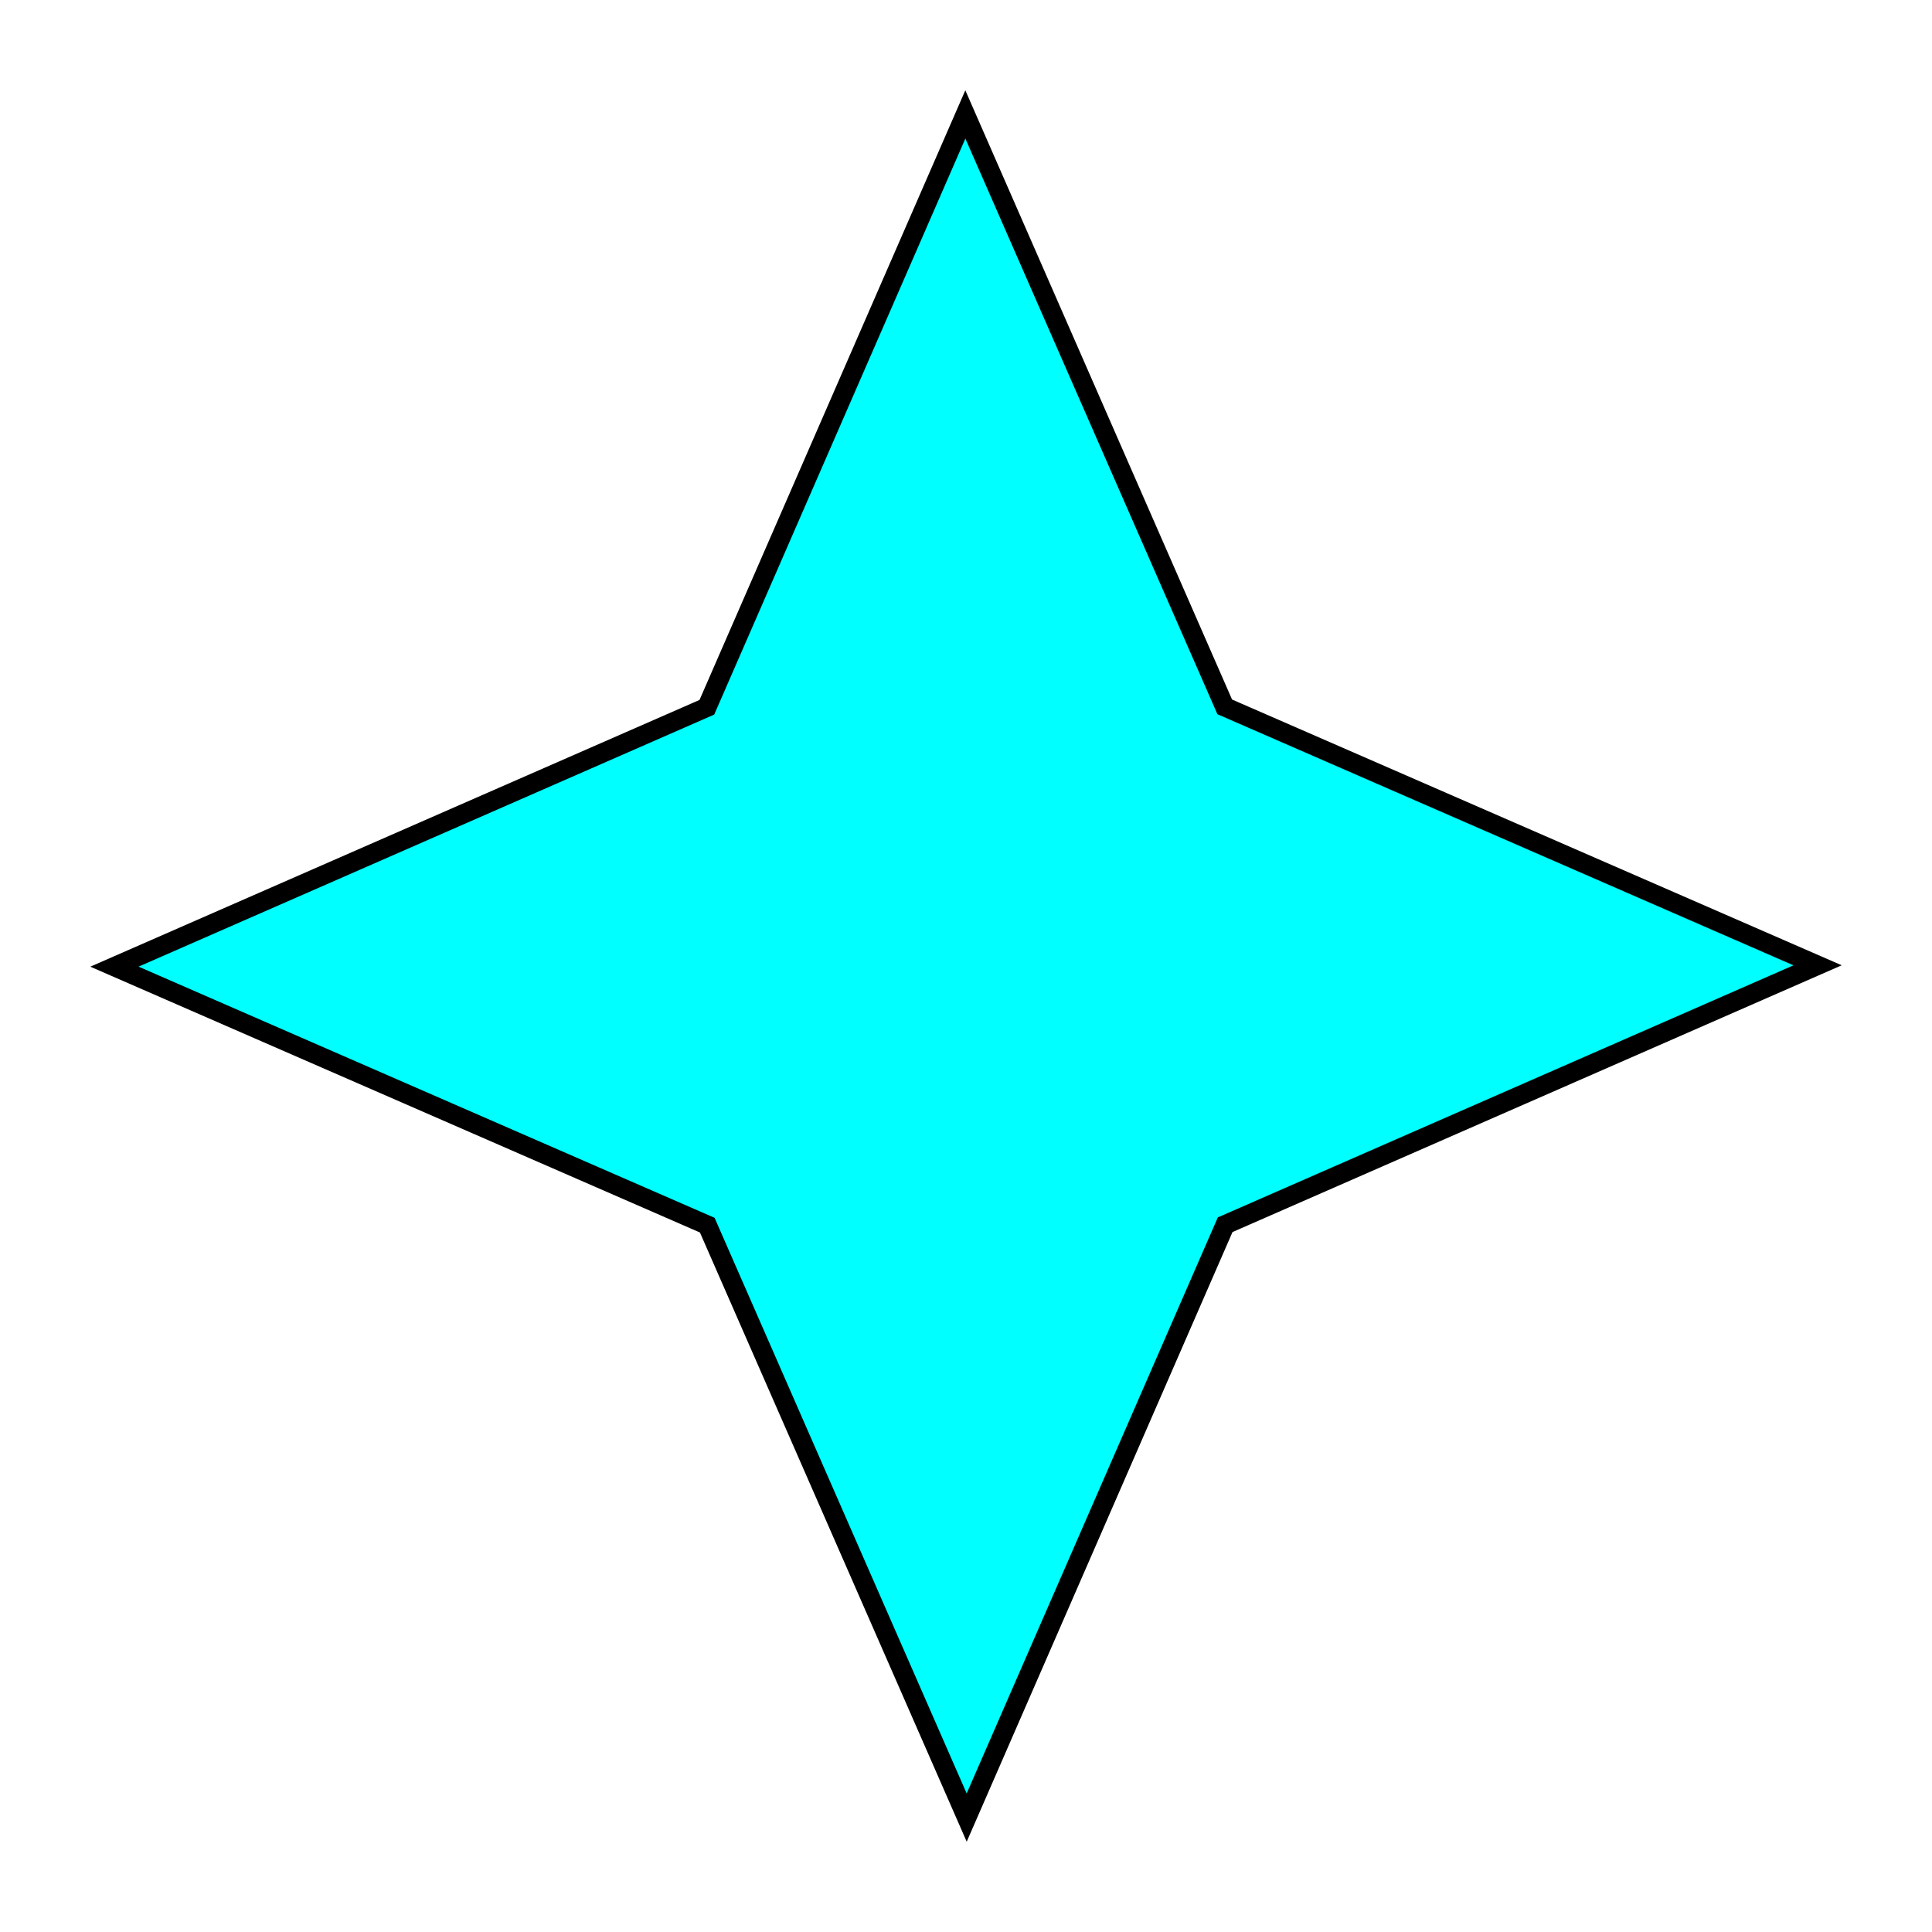
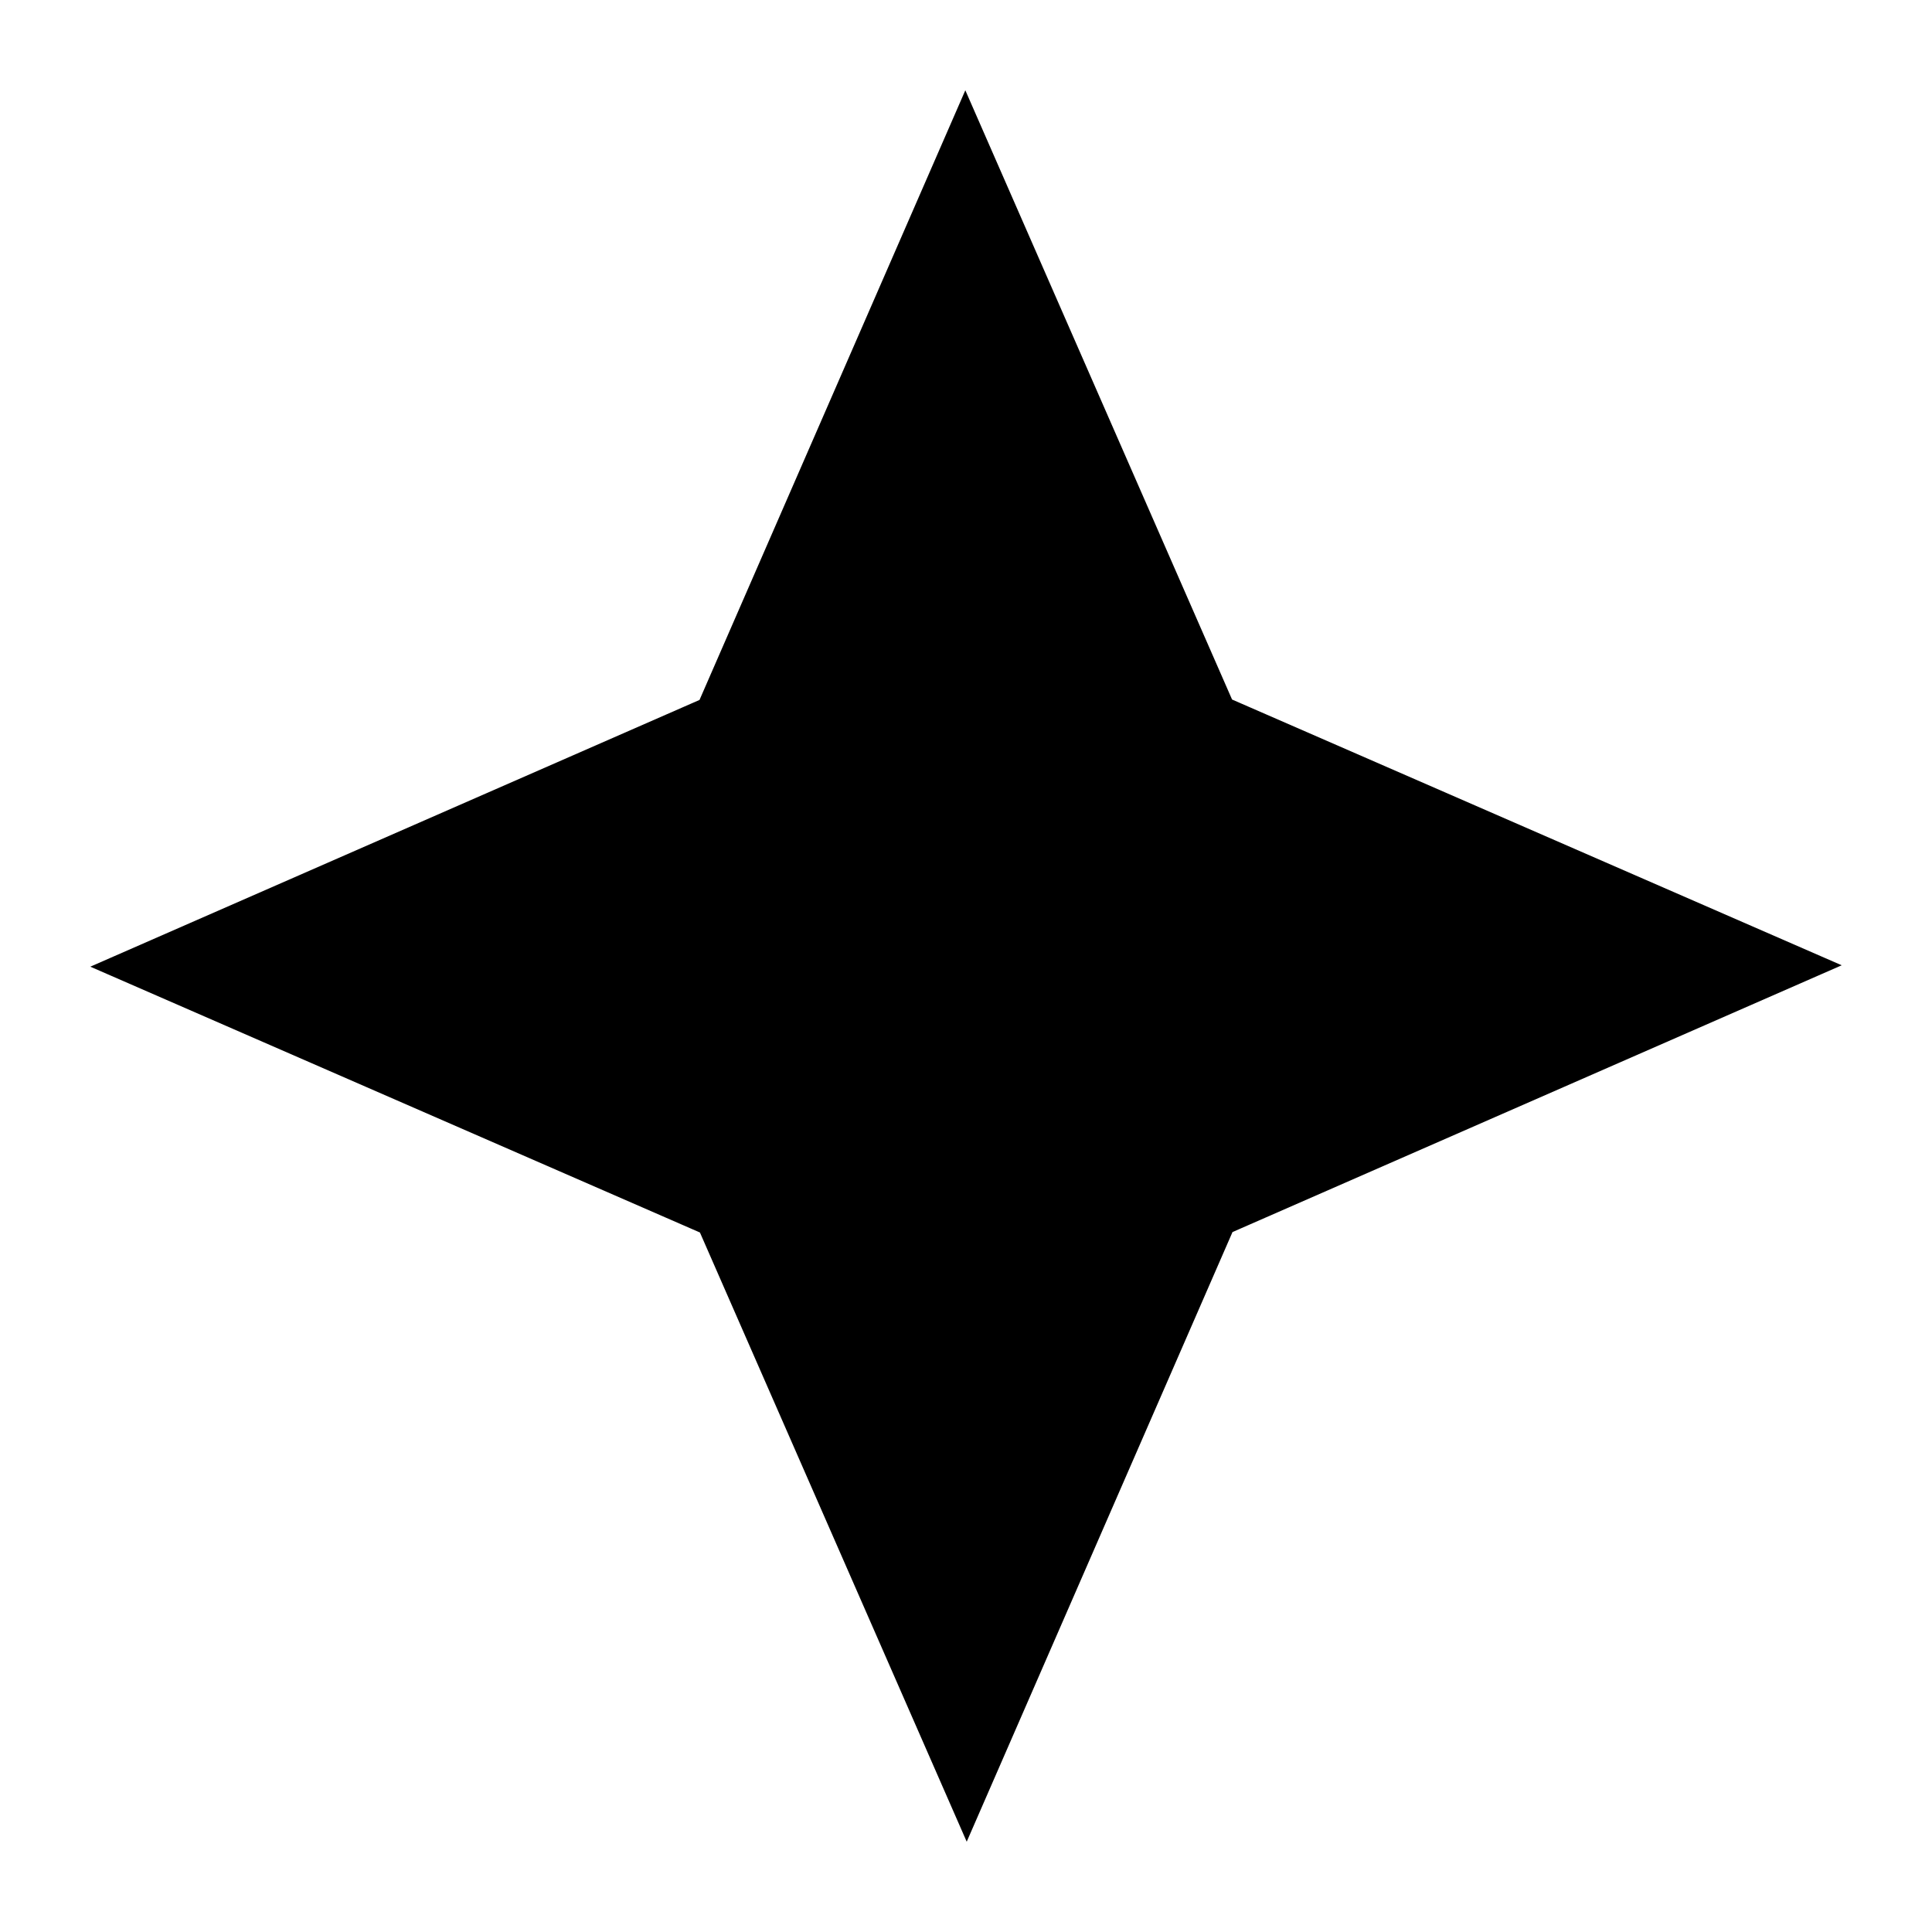
<svg xmlns="http://www.w3.org/2000/svg" viewBox="0,0,100,100" style="enable-background:new 0 0 100 100;" version="1.1">
  <defs />
  <g id="layer0">
-     <path d="M94.078,49.964L63.414,63.392L50.036,94.078L36.608,63.414L5.923,50.034L36.587,36.608L49.966,5.922L63.392,36.587L94.078,49.964L94.078,49.964Z" stroke="#000000" stroke-width="1" stroke-linecap="round" fill="#00FFFF" stroke-linejoin="miter" />
+     <path d="M94.078,49.964L63.414,63.392L50.036,94.078L36.608,63.414L5.923,50.034L36.587,36.608L49.966,5.922L63.392,36.587L94.078,49.964L94.078,49.964Z" stroke="#000000" stroke-width="1" stroke-linecap="round" fill="color(display-p3 0 1 1)" stroke-linejoin="miter" />
  </g>
</svg>
